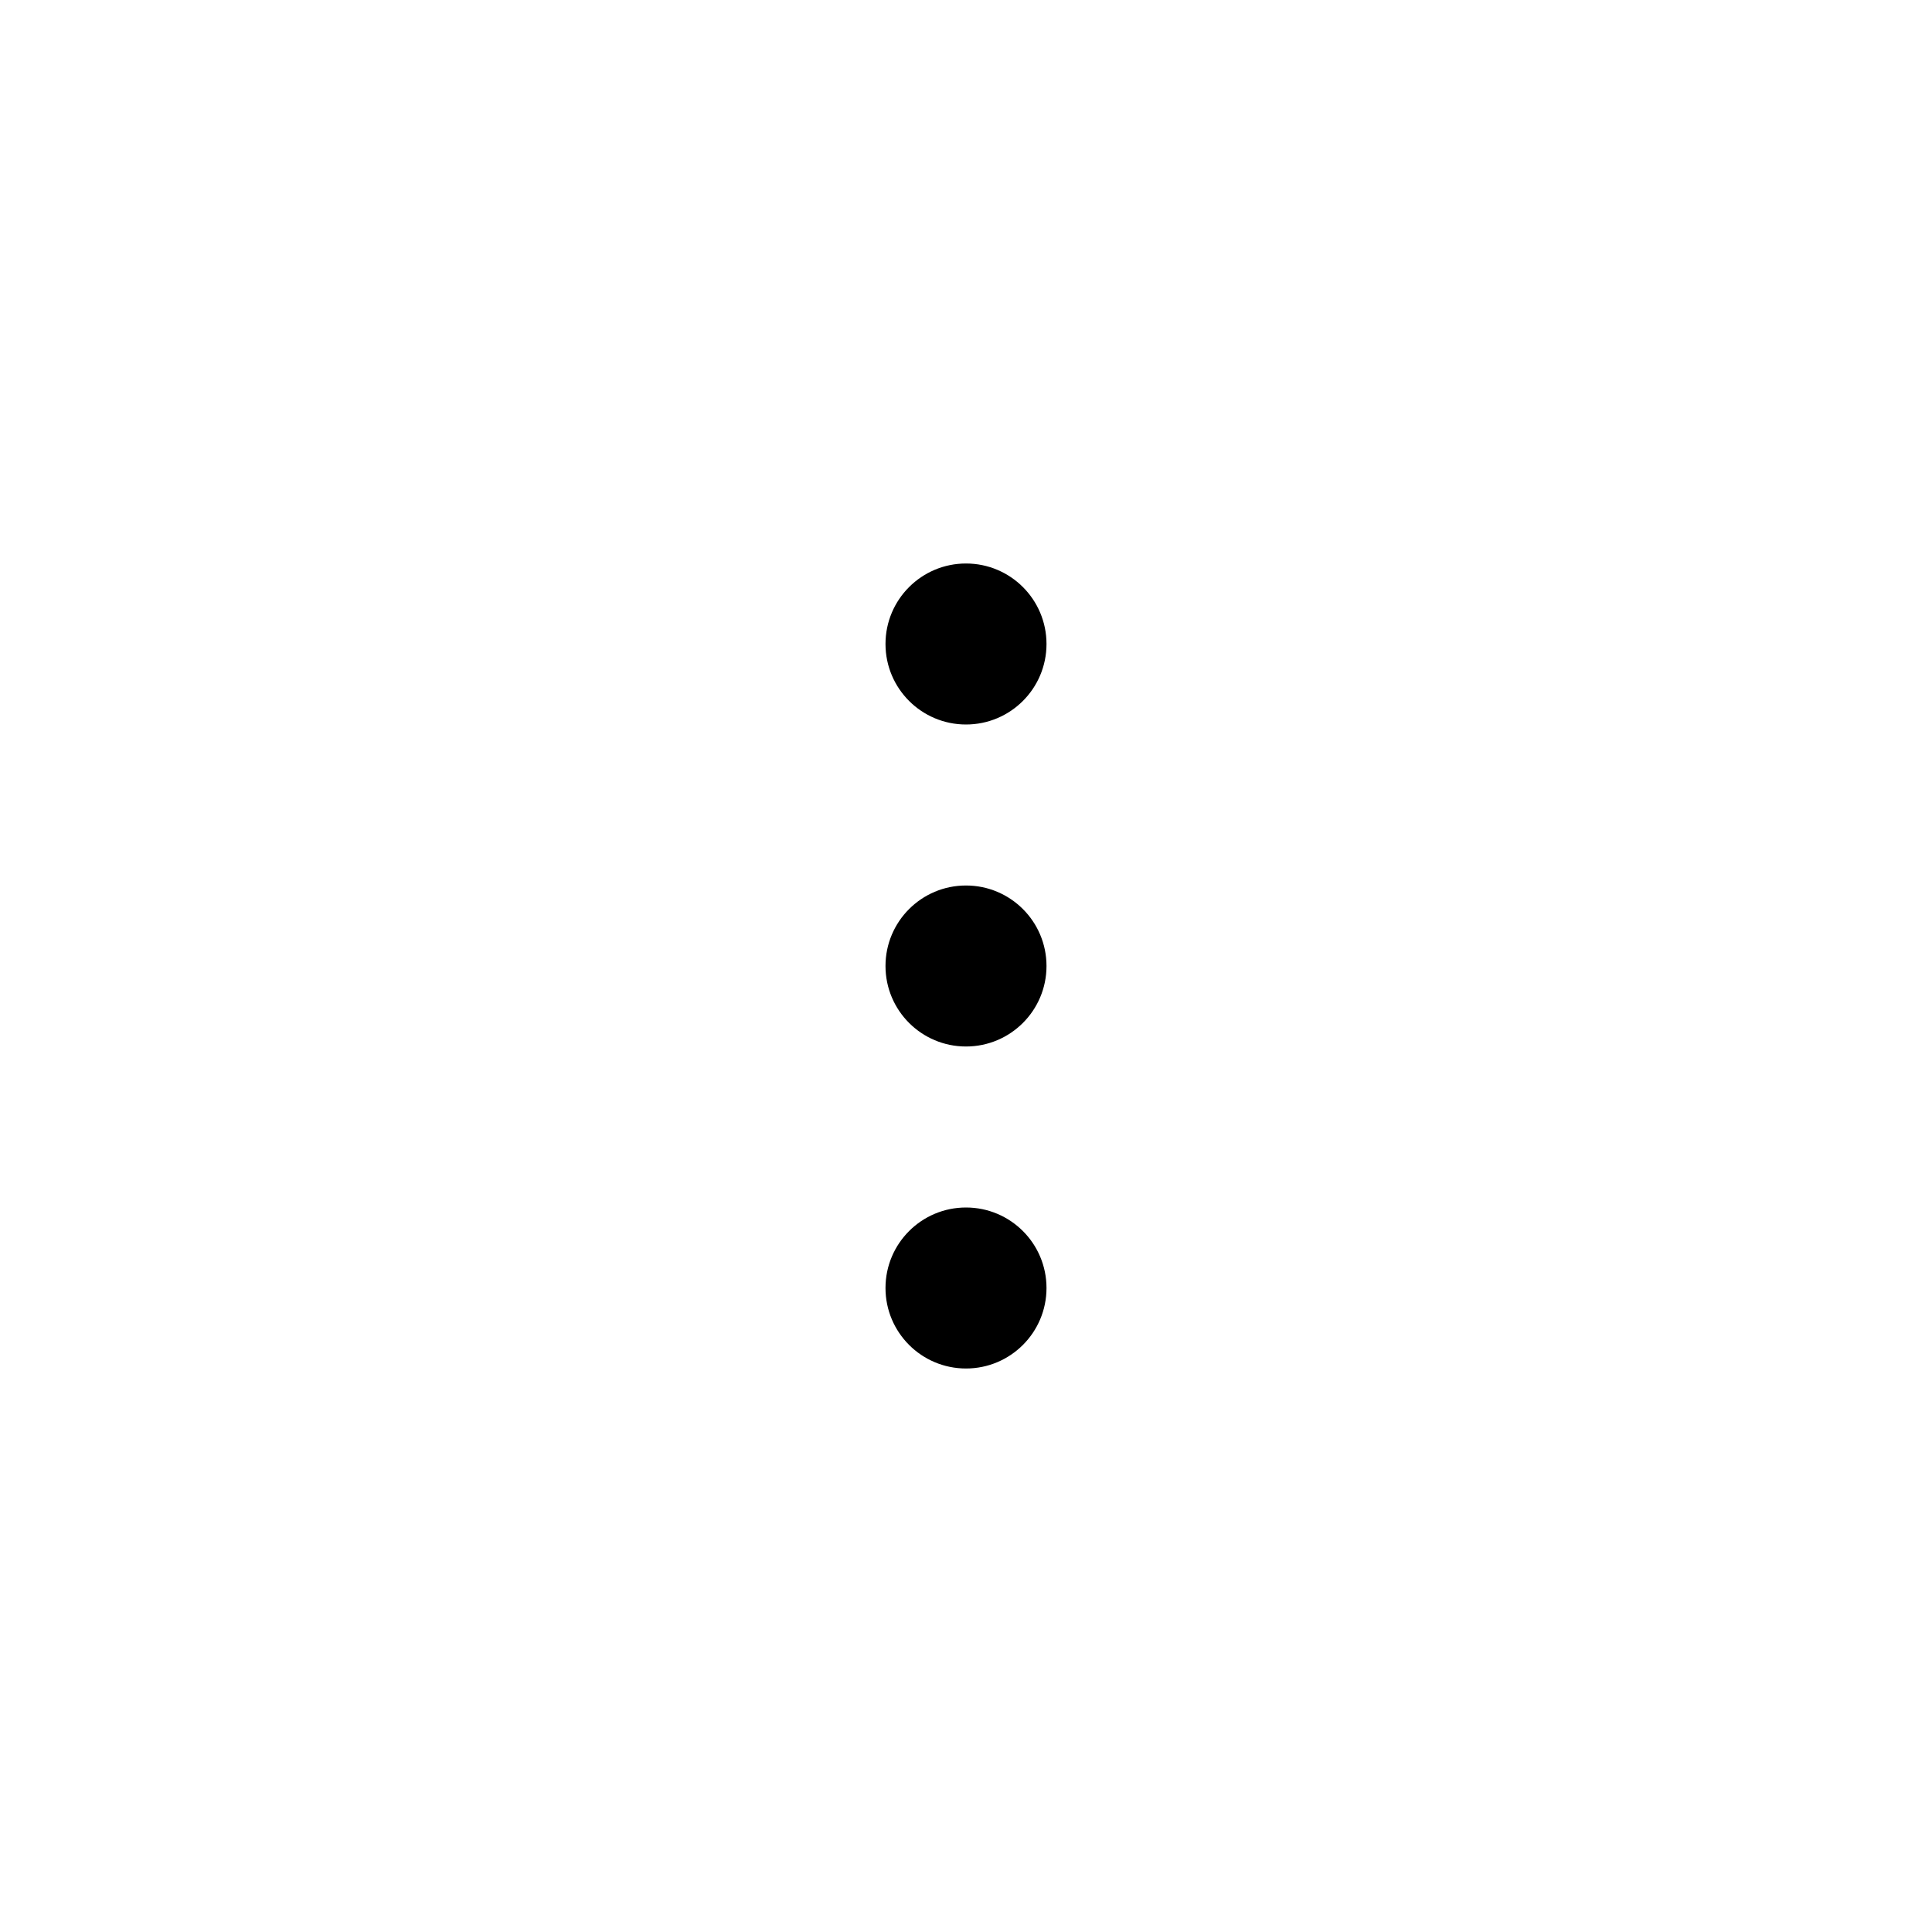
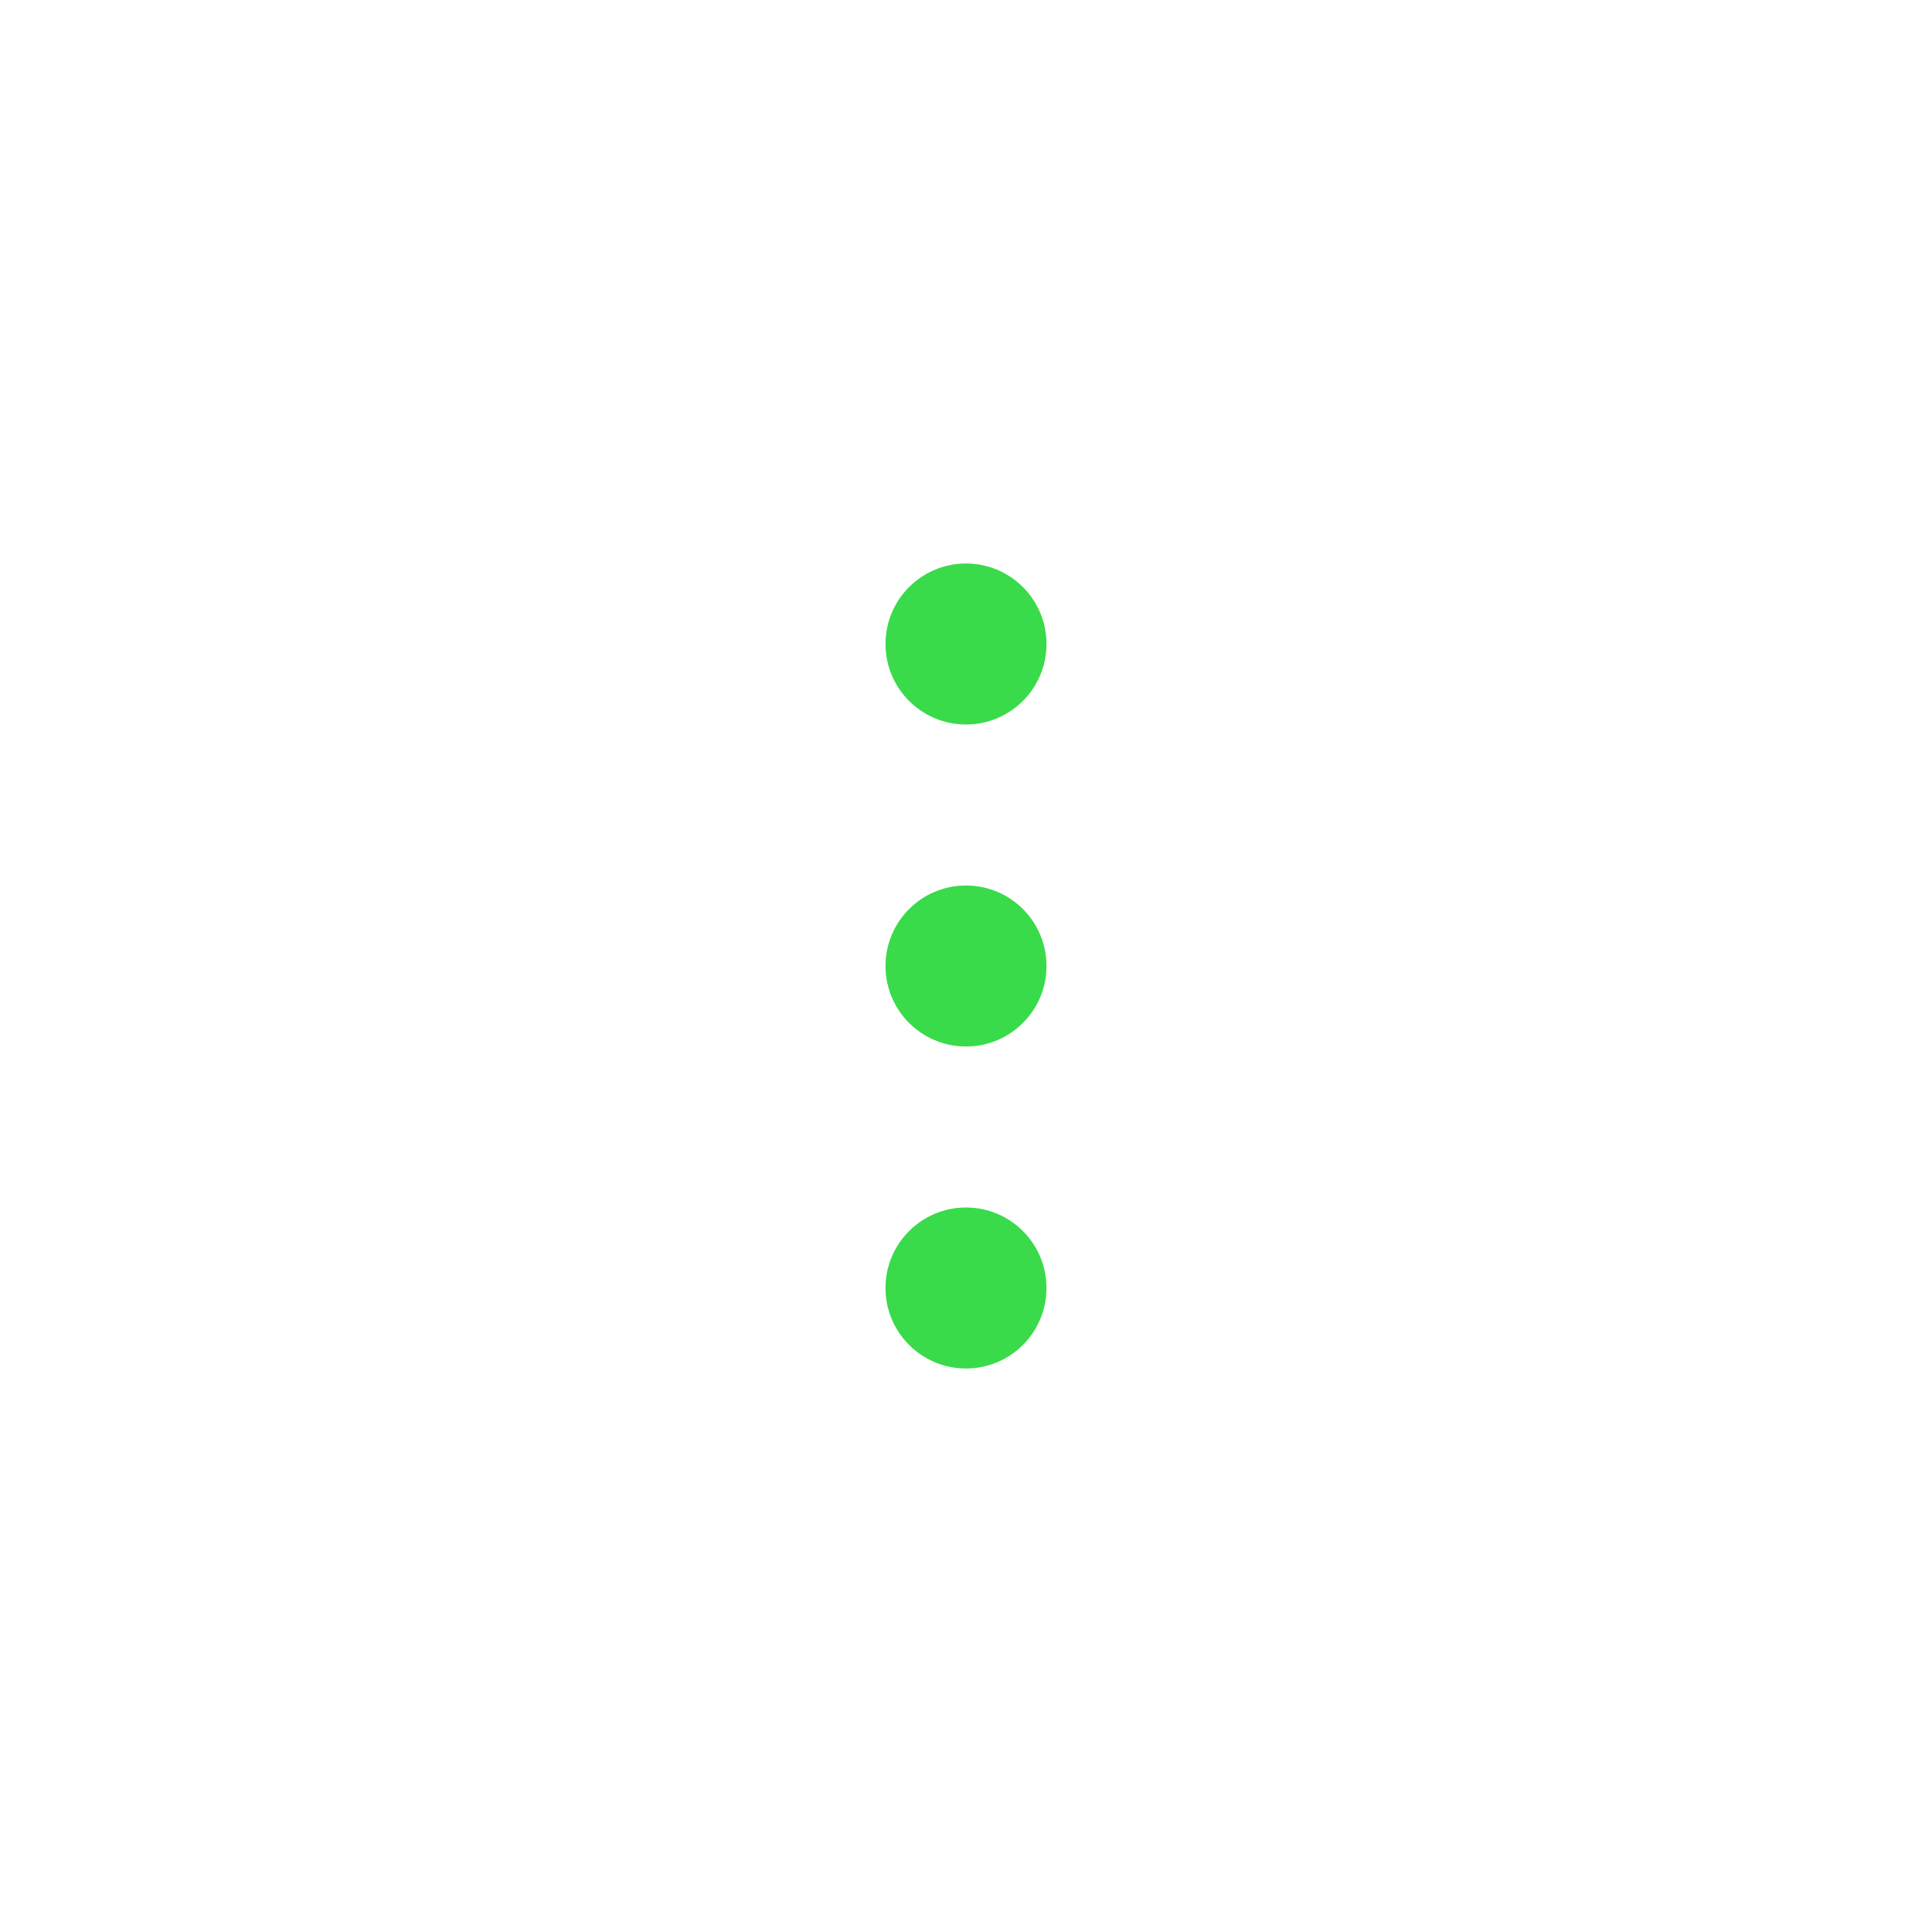
<svg xmlns="http://www.w3.org/2000/svg" id="Ebene_2" viewBox="0 0 48 48" data-name="Ebene 2">
-   <circle cx="24" cy="24" r="2" />
-   <circle cx="24" cy="32" r="2" />
-   <circle cx="24" cy="16" r="2" />
+   <circle fill="#39db4a" cx="24" cy="24" r="2" />
+   <circle fill="#39db4a" cx="24" cy="32" r="2" />
+   <circle fill="#39db4a" cx="24" cy="16" r="2" />
</svg>
